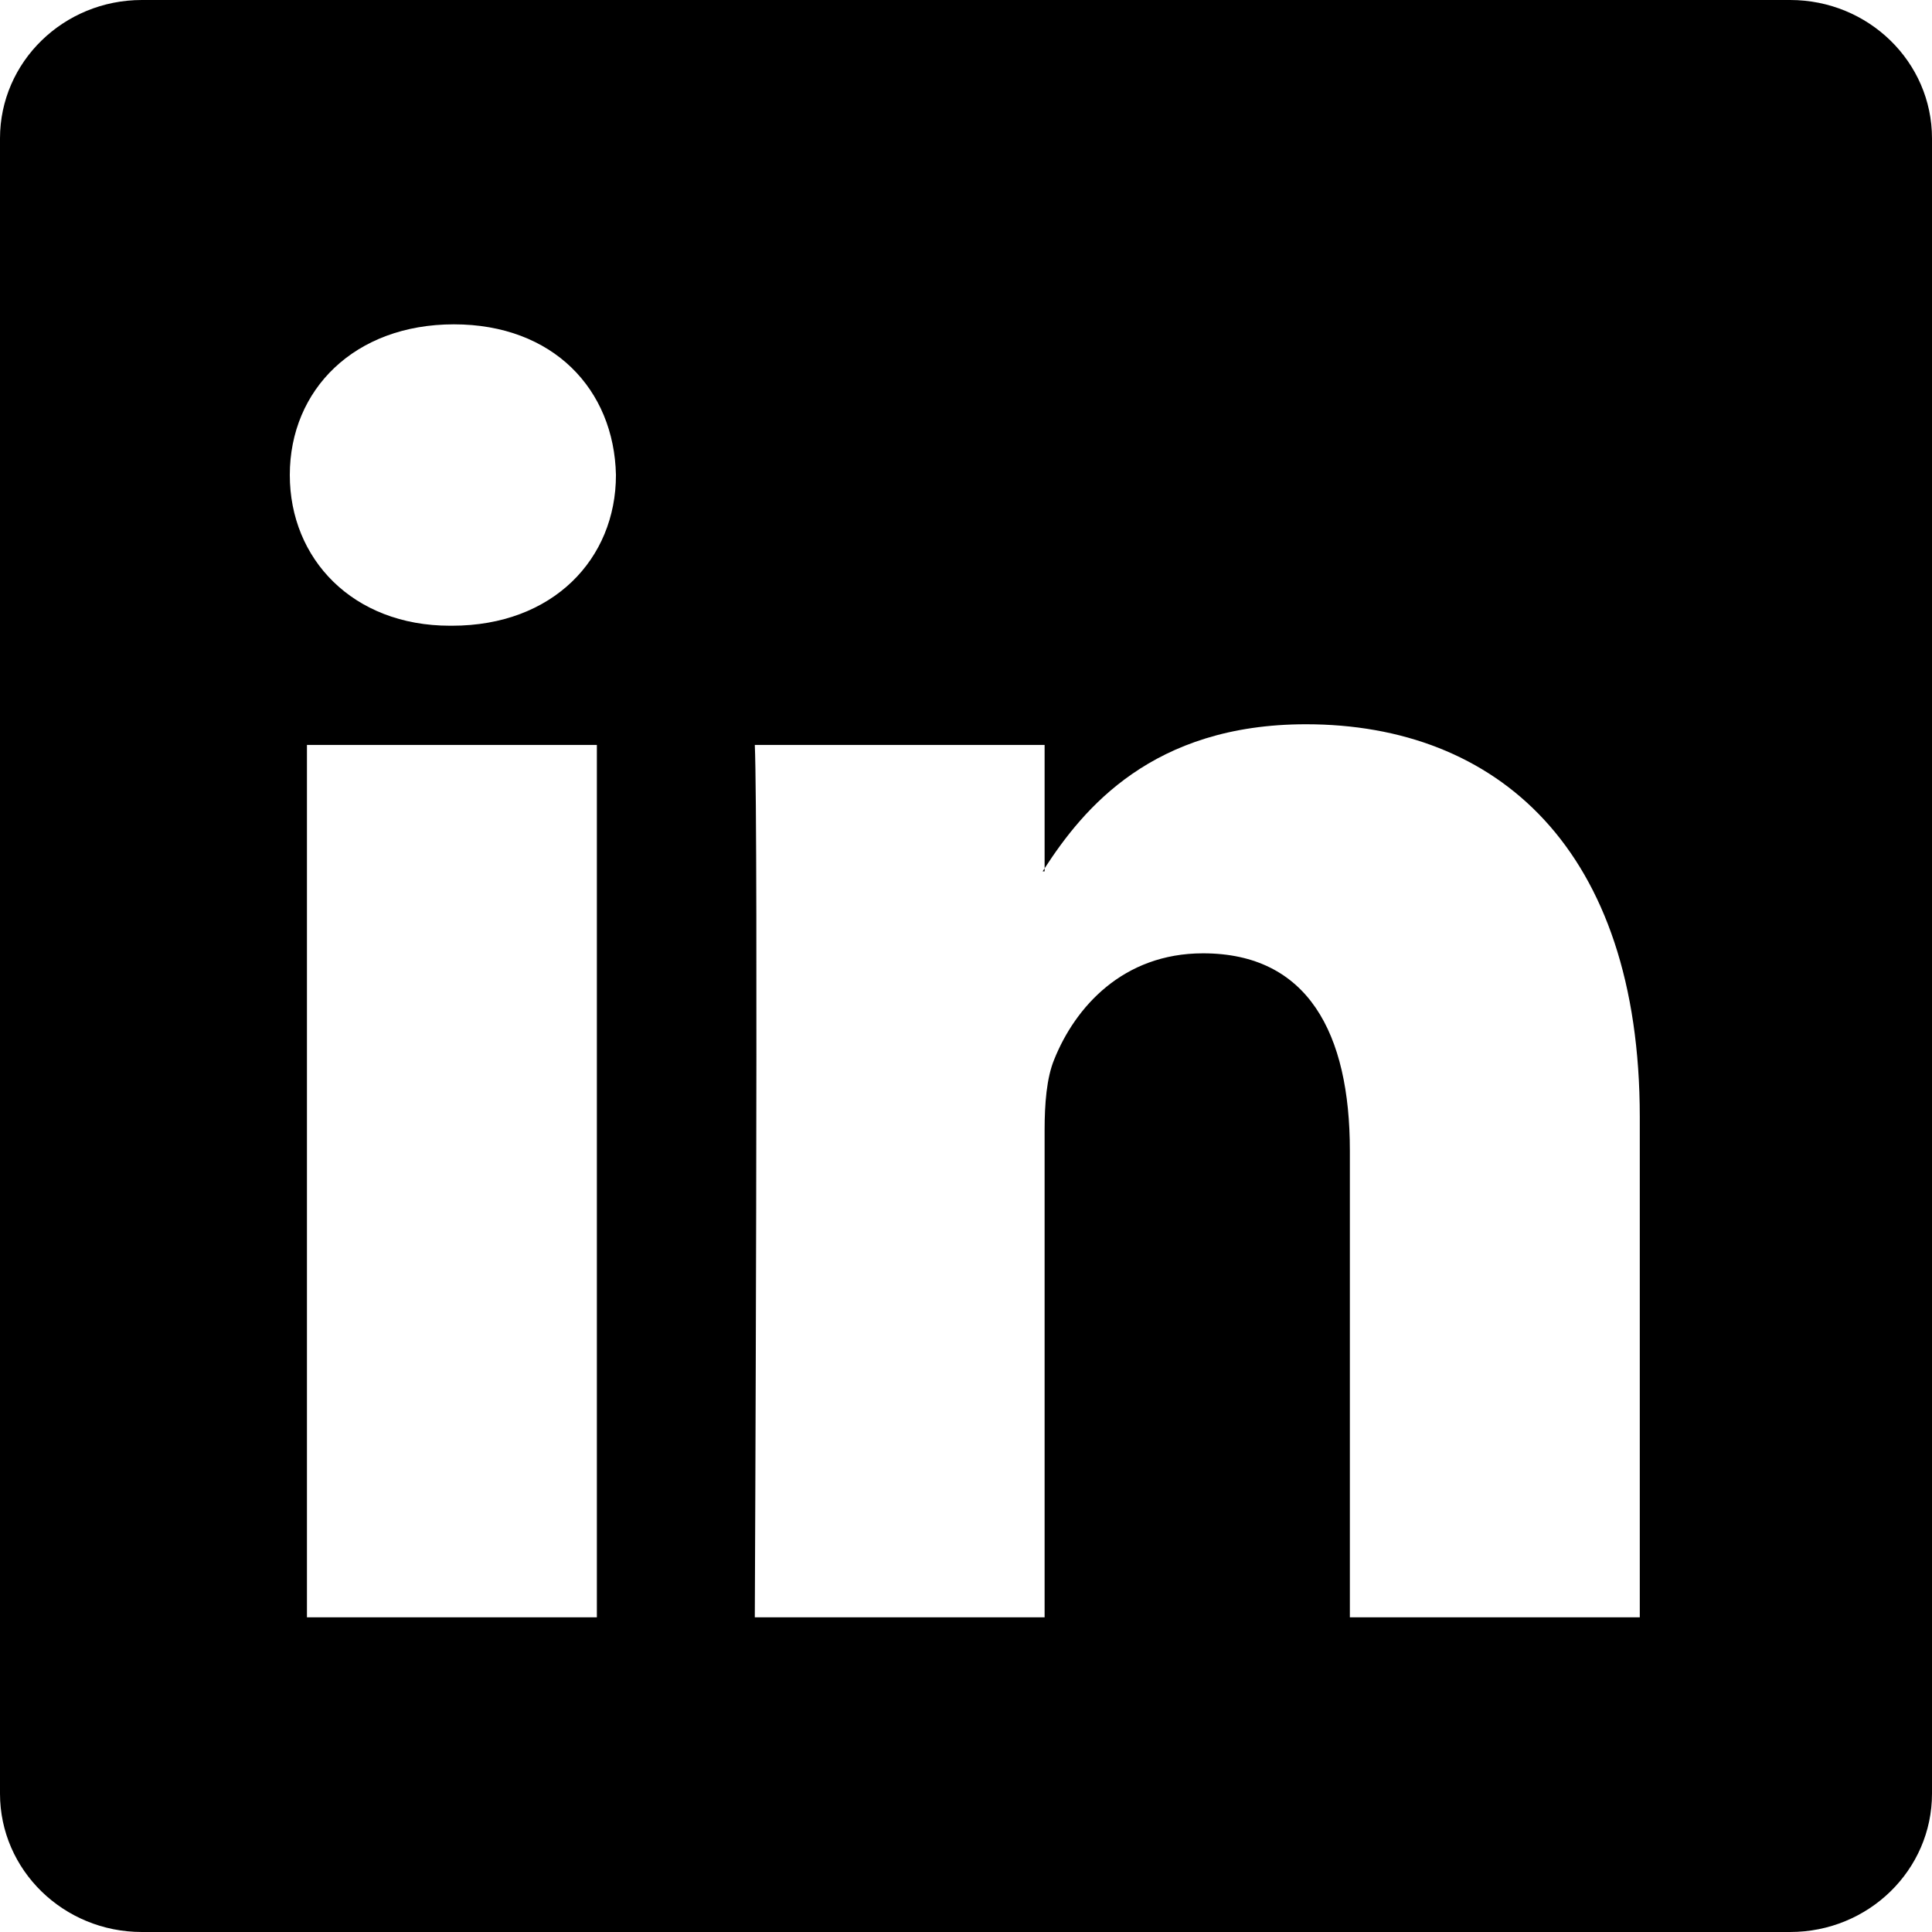
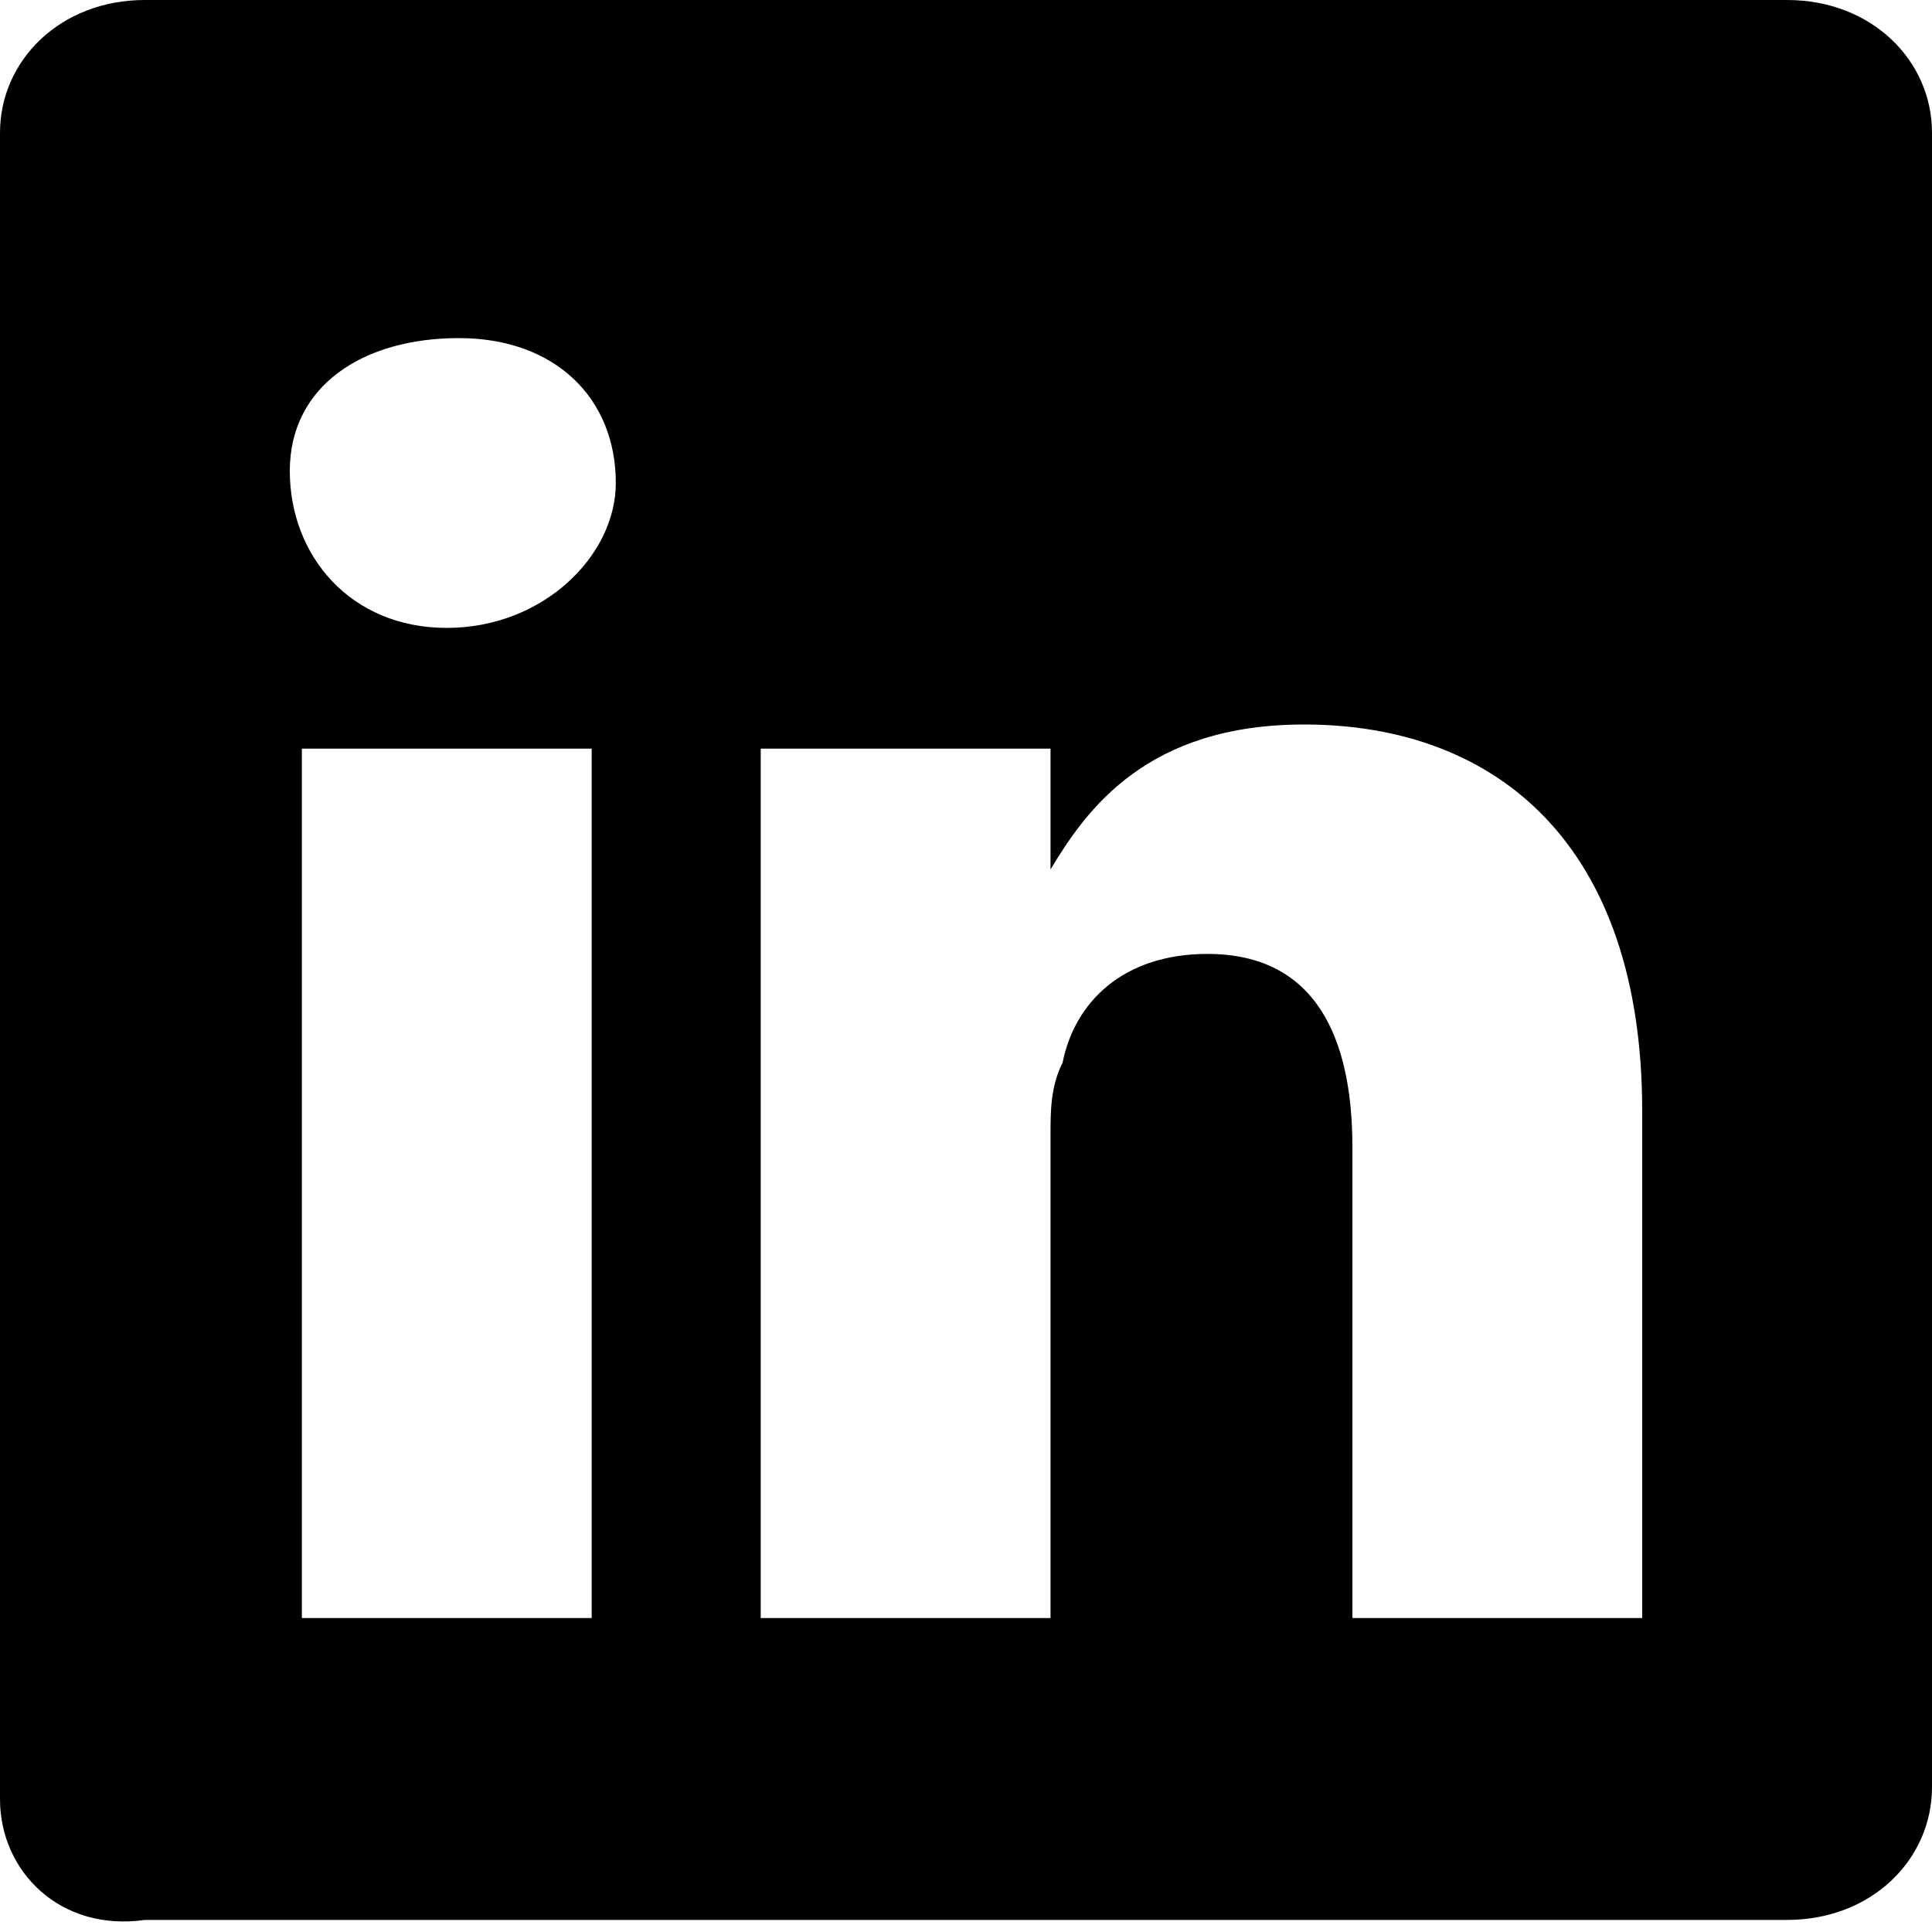
- <svg xmlns="http://www.w3.org/2000/svg" width="16" height="16" fill="currentColor" class="bi bi-linkedin" viewBox="0 0 16 16">
-   <path d="M0 1.146C0 .513.526 0 1.175 0h13.65C15.474 0 16 .513 16 1.146v13.708c0 .633-.526 1.146-1.175 1.146H1.175C.526 16 0 15.487 0 14.854V1.146zm4.943 12.248V6.169H2.542v7.225h2.401zm-1.2-8.212c.837 0 1.358-.554 1.358-1.248-.015-.709-.52-1.248-1.342-1.248-.822 0-1.359.54-1.359 1.248 0 .694.521 1.248 1.327 1.248h.016zm4.908 8.212V9.359c0-.216.016-.432.08-.586.173-.431.568-.878 1.232-.878.869 0 1.216.662 1.216 1.634v3.865h2.401V9.25c0-2.22-1.184-3.252-2.764-3.252-1.274 0-1.845.7-2.165 1.193v.025h-.016a5.54 5.54 0 0 1 .016-.025V6.169h-2.4c.03.678 0 7.225 0 7.225h2.4z" />
+ <svg xmlns="http://www.w3.org/2000/svg" version="1.1" id="Layer_1" x="0px" y="0px" viewBox="0 0 16 16" style="enable-background:new 0 0 16 16;" xml:space="preserve">
+   <path d="M0,1.1C0,0.5,0.5,0,1.2,0h13.6C15.5,0,16,0.5,16,1.1v13.7c0,0.6-0.5,1.1-1.2,1.1H1.2C0.5,16,0,15.5,0,14.9V1.1z M4.9,13.4  V6.2H2.5v7.2H4.9z M3.7,5.2c0.8,0,1.4-0.6,1.4-1.2c0-0.7-0.5-1.2-1.3-1.2S2.4,3.2,2.4,3.9C2.4,4.6,2.9,5.2,3.7,5.2L3.7,5.2z   M8.7,13.4v-4c0-0.2,0-0.4,0.1-0.6C8.9,8.3,9.3,7.9,10,7.9c0.9,0,1.2,0.7,1.2,1.6v3.9h2.4V9.2C13.6,7,12.4,6,10.8,6  C9.5,6,9,6.7,8.7,7.2v0h0c0,0,0,0,0,0v-1H6.3c0,0.7,0,7.2,0,7.2H8.7z" />
</svg>
